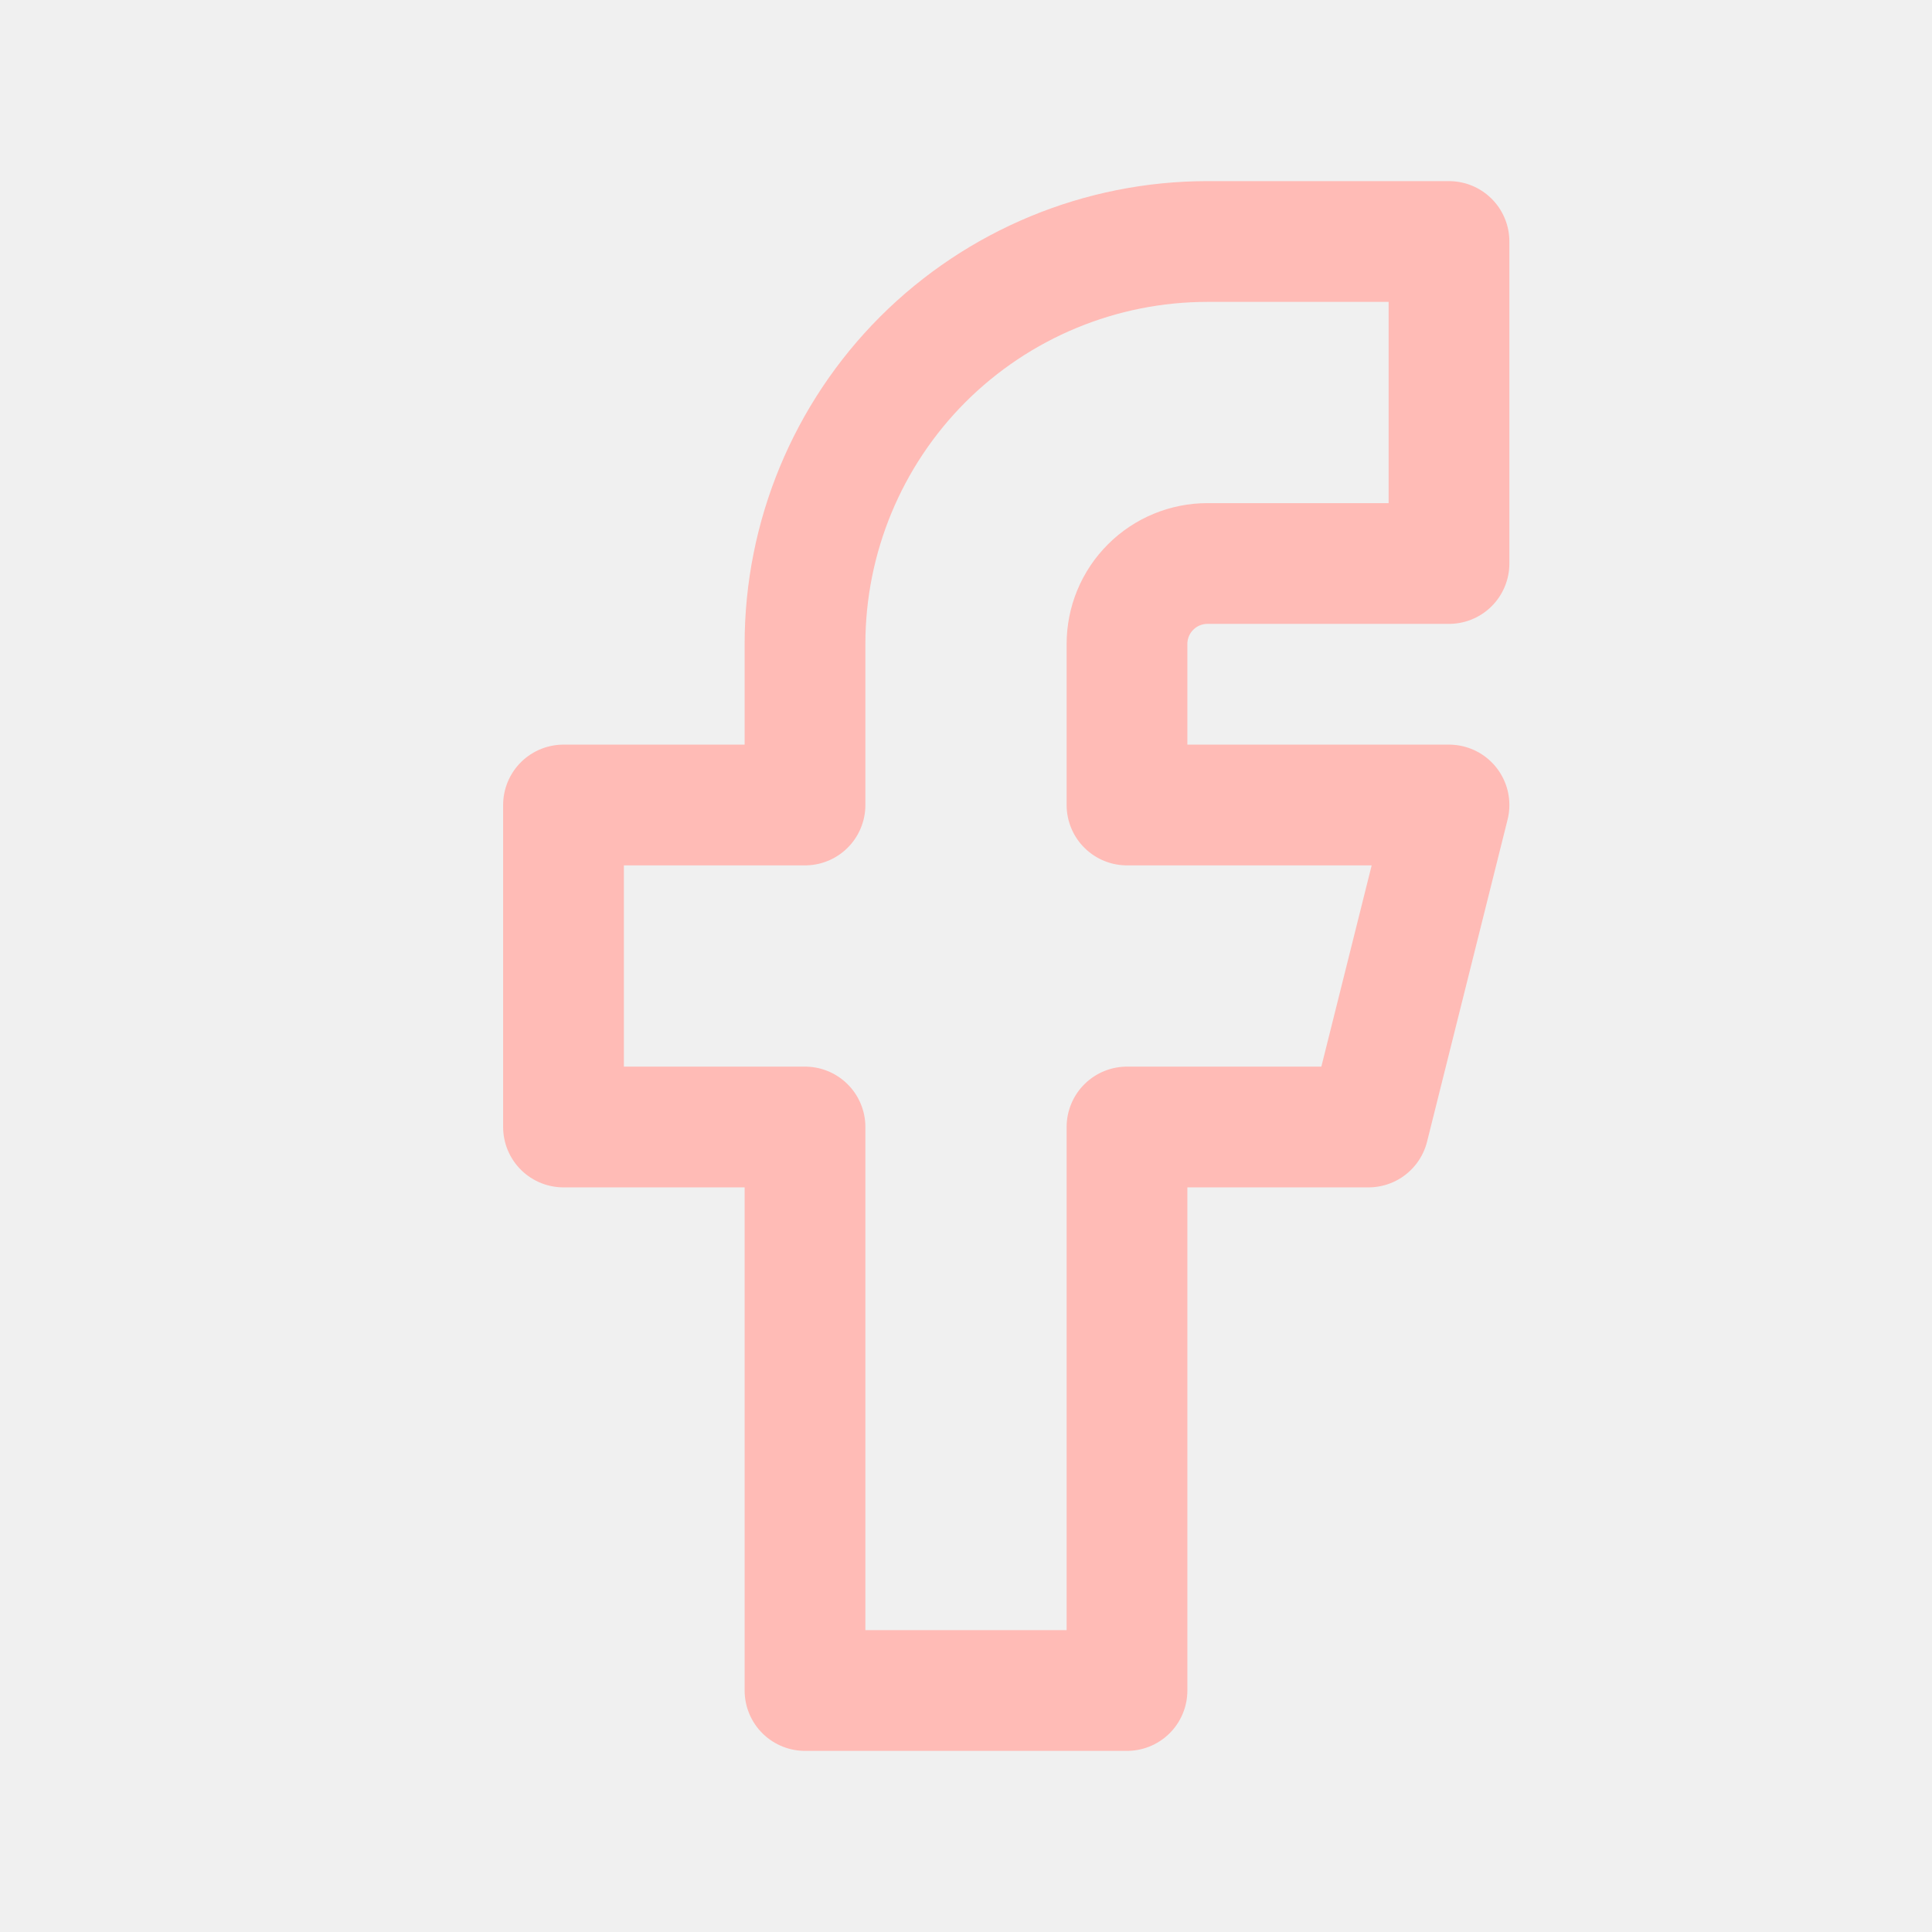
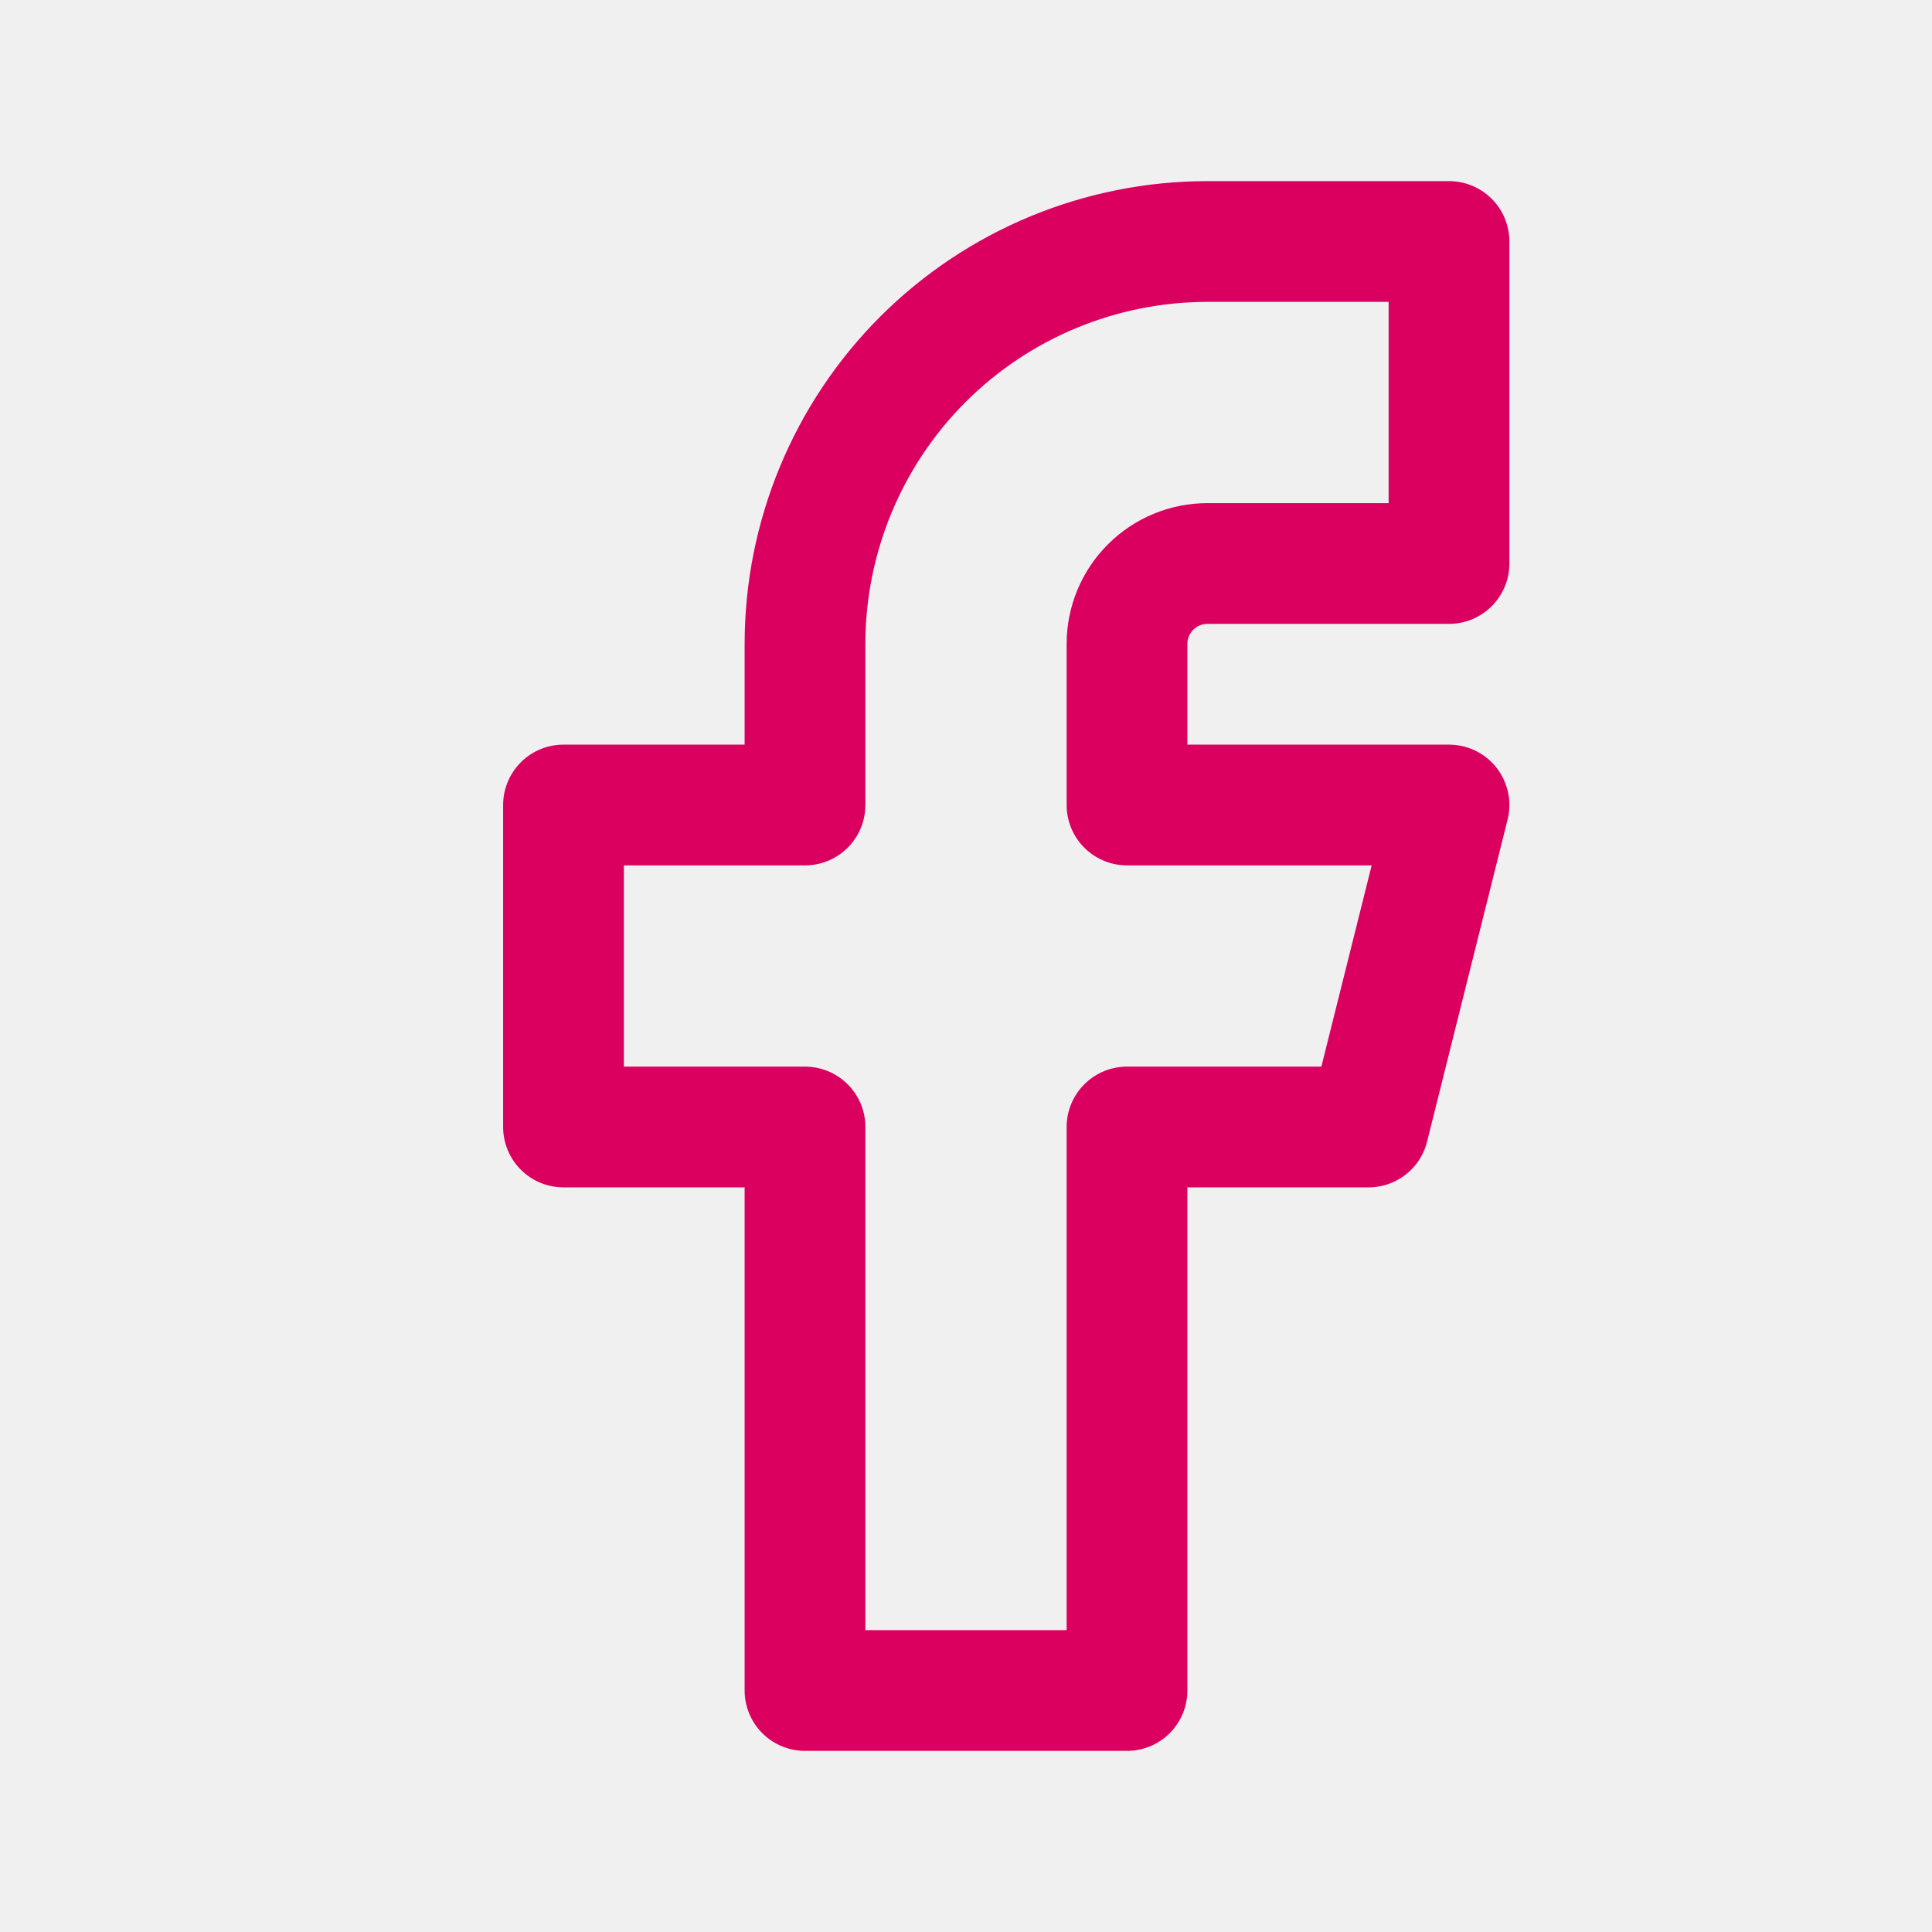
<svg xmlns="http://www.w3.org/2000/svg" width="24" height="24" viewBox="0 0 24 24" fill="none">
  <g clip-path="url(#clip0_31797_6273)">
-     <path d="M7 10V14H10V21H14V14H17L18 10H14V8C14 7.735 14.105 7.48 14.293 7.293C14.48 7.105 14.735 7 15 7H18V3H15C13.674 3 12.402 3.527 11.464 4.464C10.527 5.402 10 6.674 10 8V10H7Z" stroke="#FFBBB6" stroke-width="1.5" stroke-linecap="round" stroke-linejoin="round" />
+     <path d="M7 10V14H10V21H14V14H17L18 10H14V8C14 7.735 14.105 7.48 14.293 7.293C14.48 7.105 14.735 7 15 7H18V3H15C13.674 3 12.402 3.527 11.464 4.464C10.527 5.402 10 6.674 10 8V10H7Z" stroke="#DB0060" stroke-width="1.5" stroke-linecap="round" stroke-linejoin="round" />
  </g>
  <defs>
    <clipPath id="clip0_31797_6273">
      <rect width="24" height="24" fill="white" />
    </clipPath>
  </defs>
</svg>
